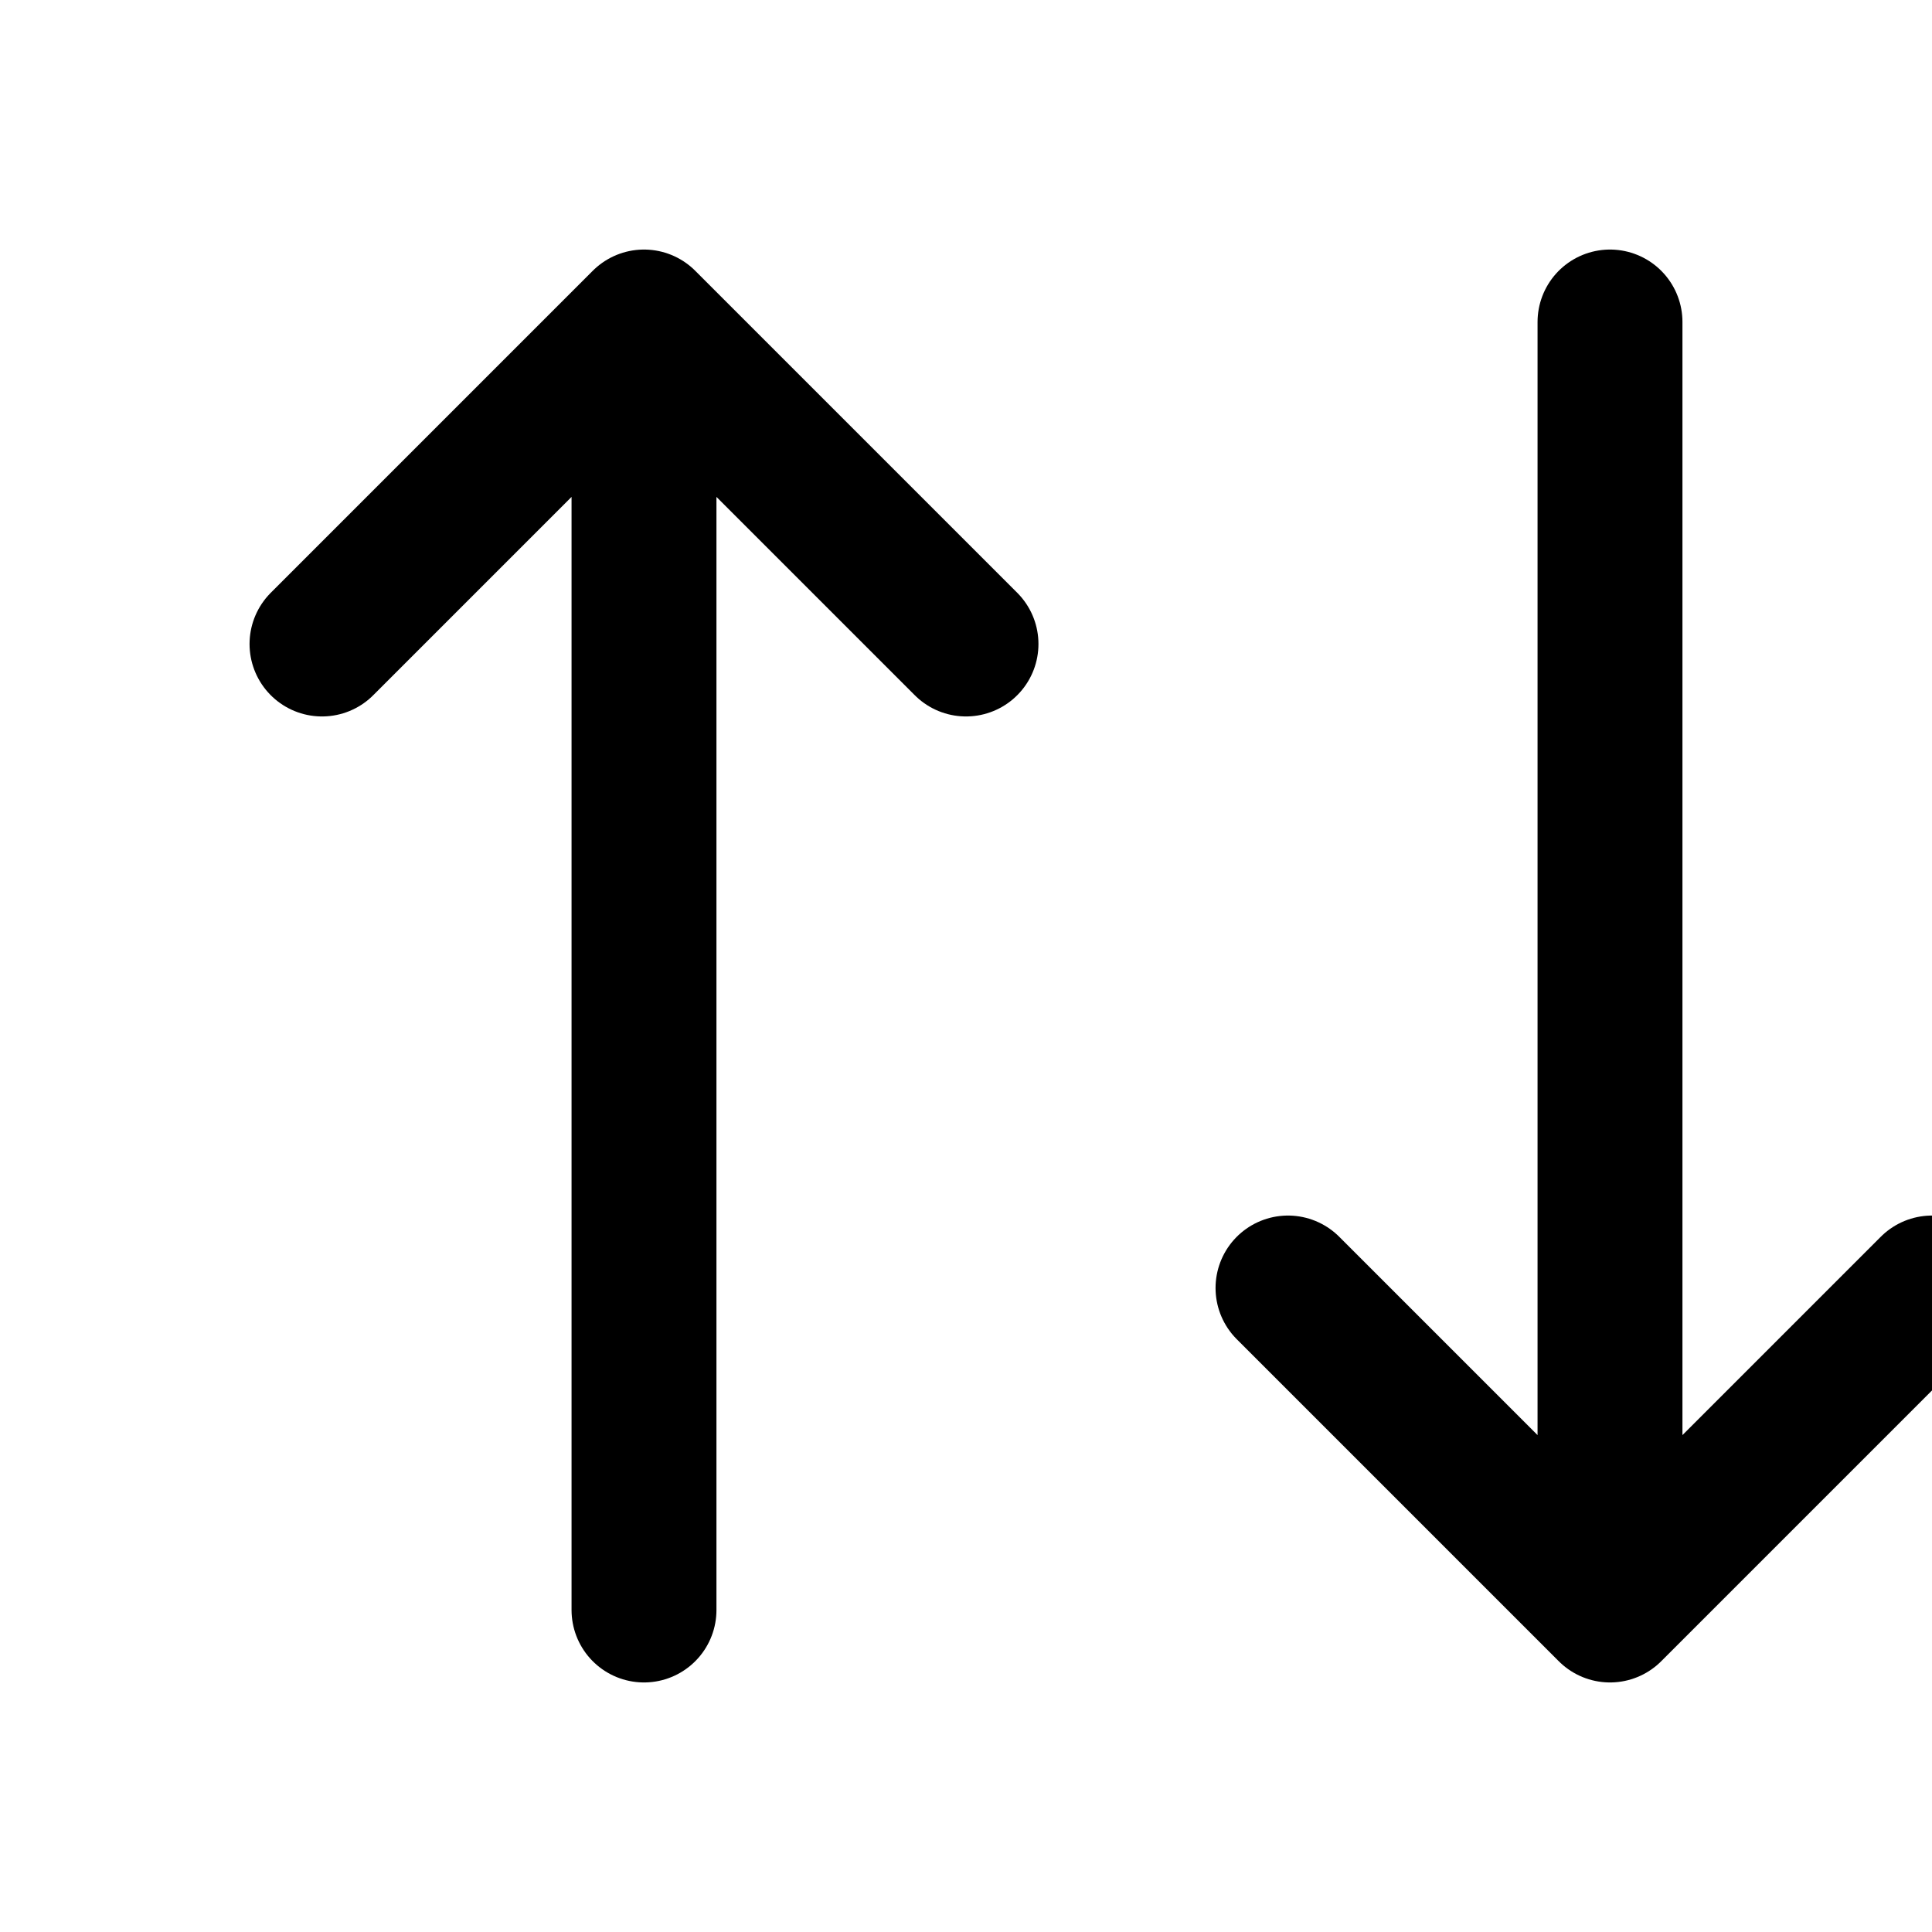
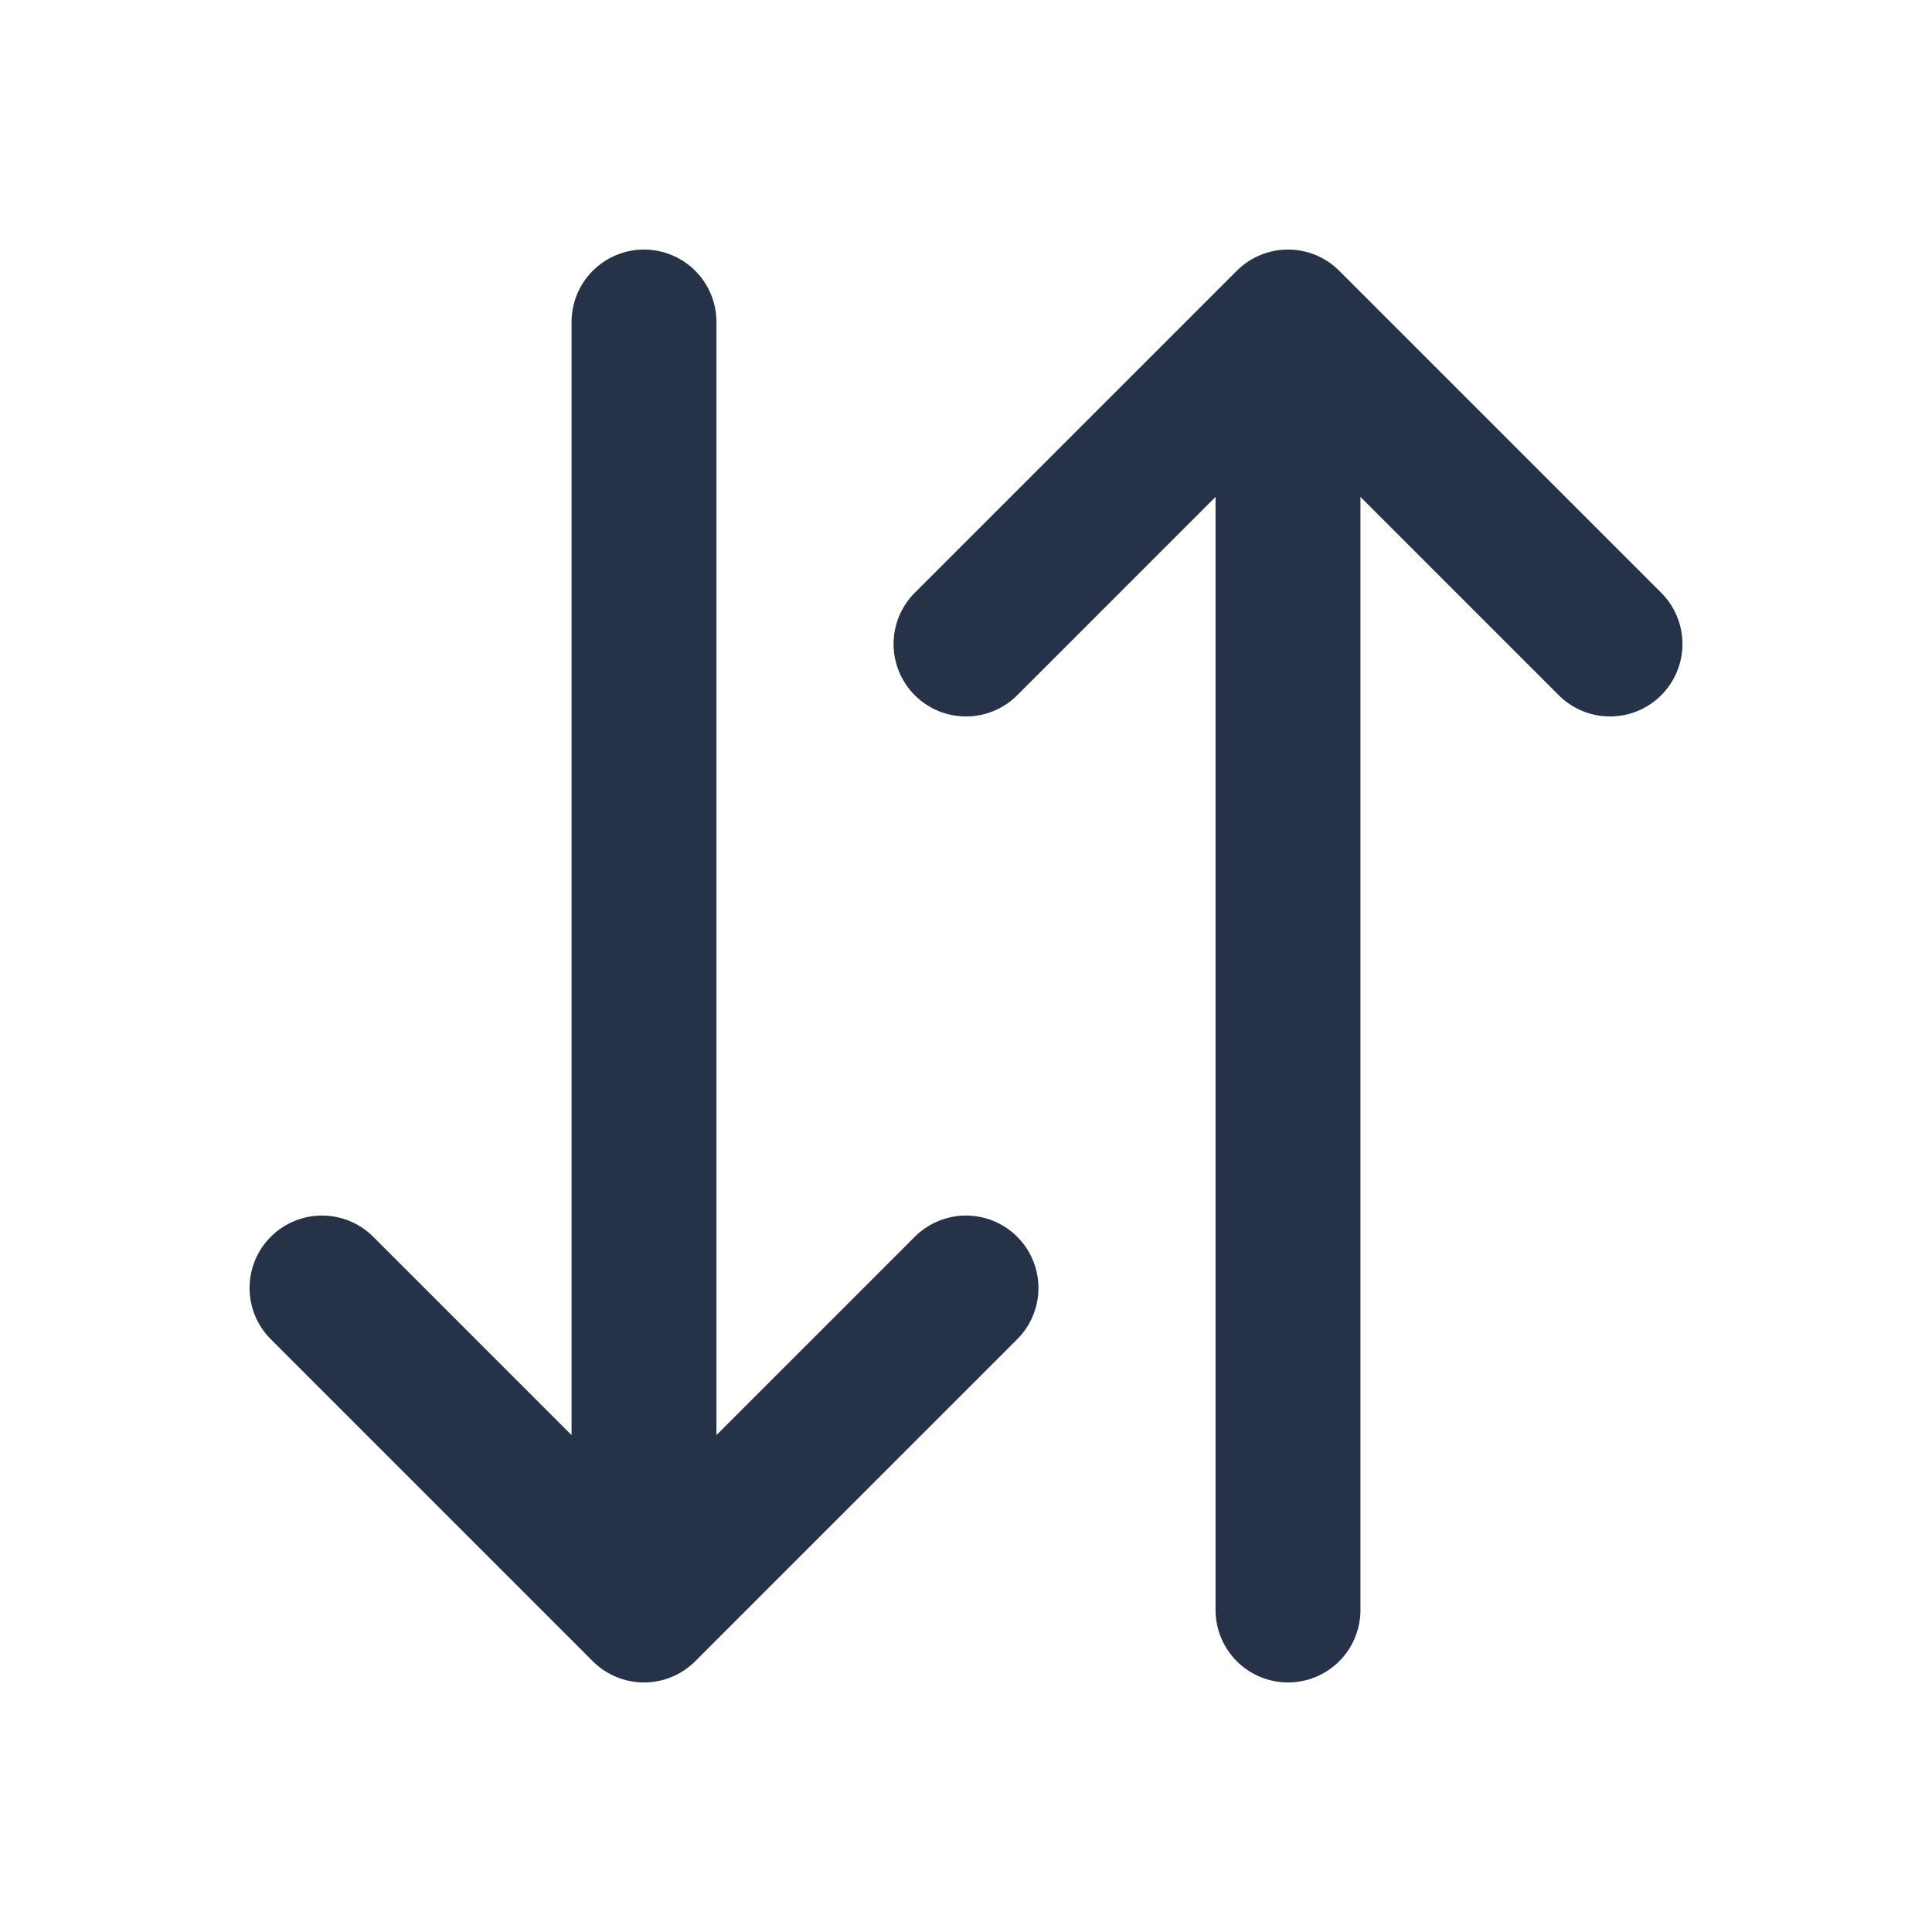
- <svg xmlns="http://www.w3.org/2000/svg" viewBox="0 0 24 24" fill="none" stroke="currentColor" stroke-width="1.8" stroke-linecap="round" stroke-linejoin="round">
-   <path d="M8 4v16m0-16L4 8m4-4 4 4m8 12V4m0 16-4-4m4 4 4-4" />
+ <svg xmlns="http://www.w3.org/2000/svg" viewBox="0 0 24 24" fill="none" stroke="#253247" stroke-width="1.8" stroke-linecap="round" stroke-linejoin="round">
+   <path d="M8 4v16m-4-4 4 4 4-4M16 20V4m-4 4 4-4 4 4" />
</svg>
